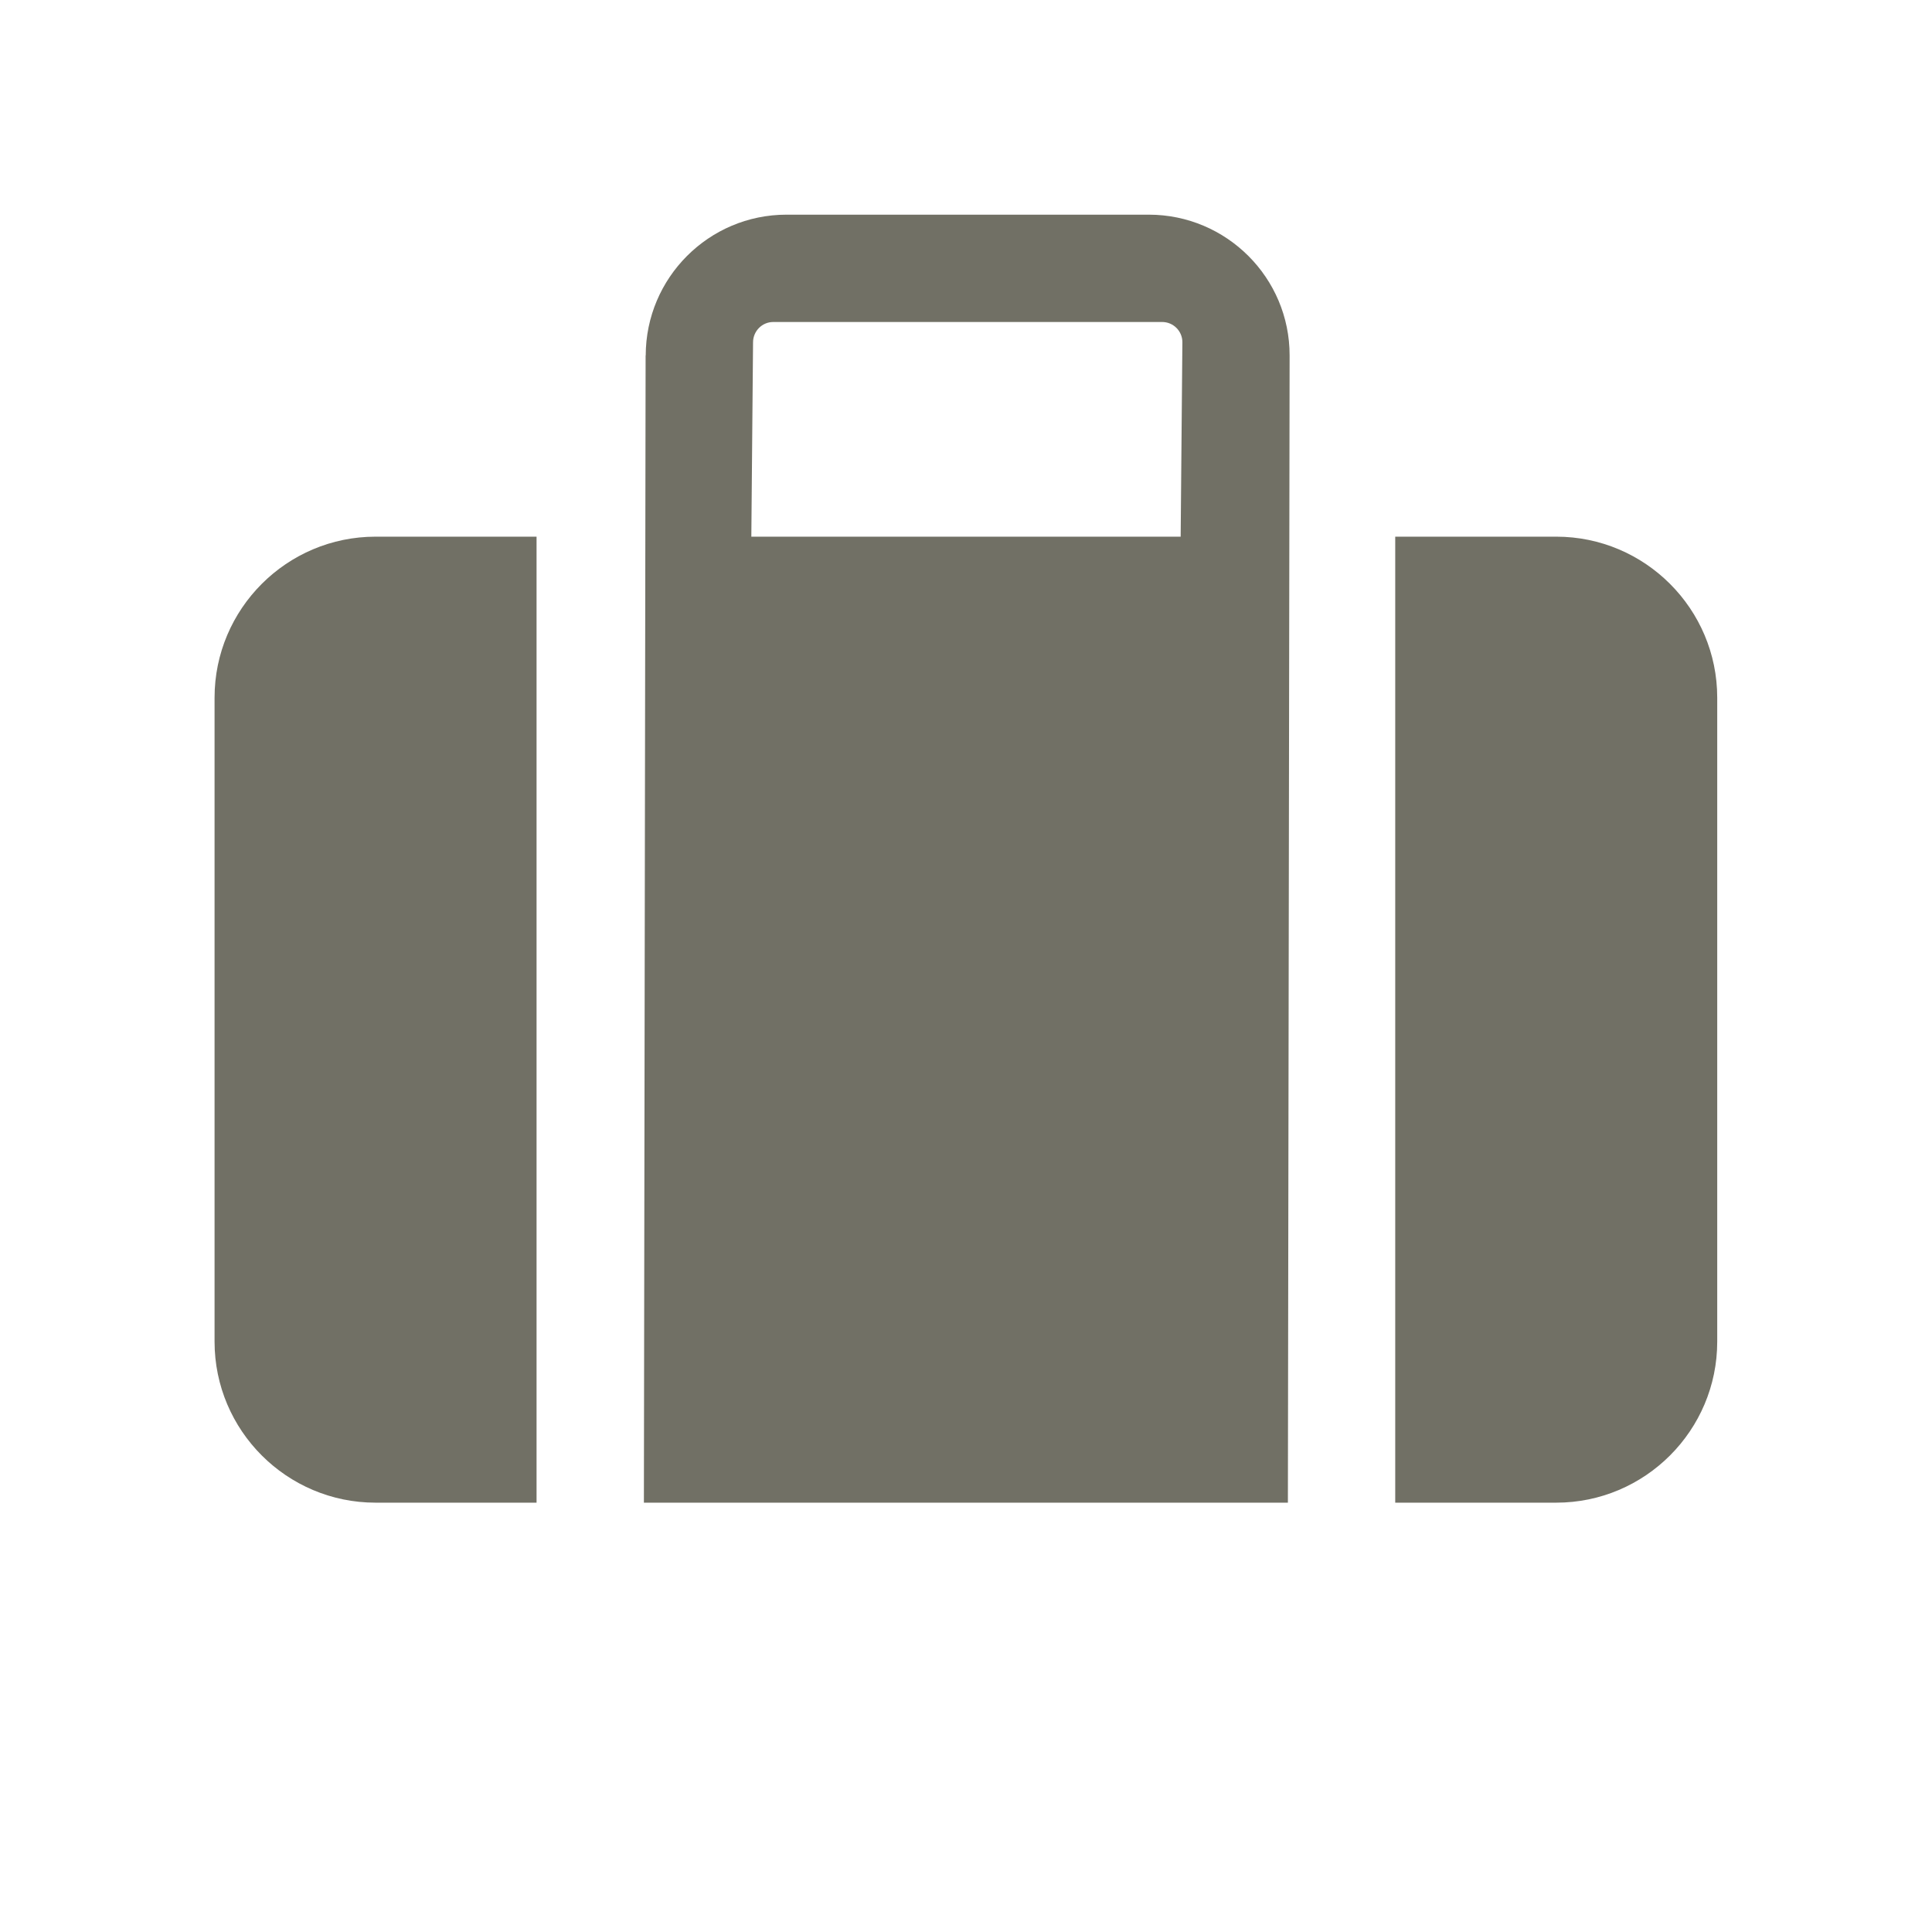
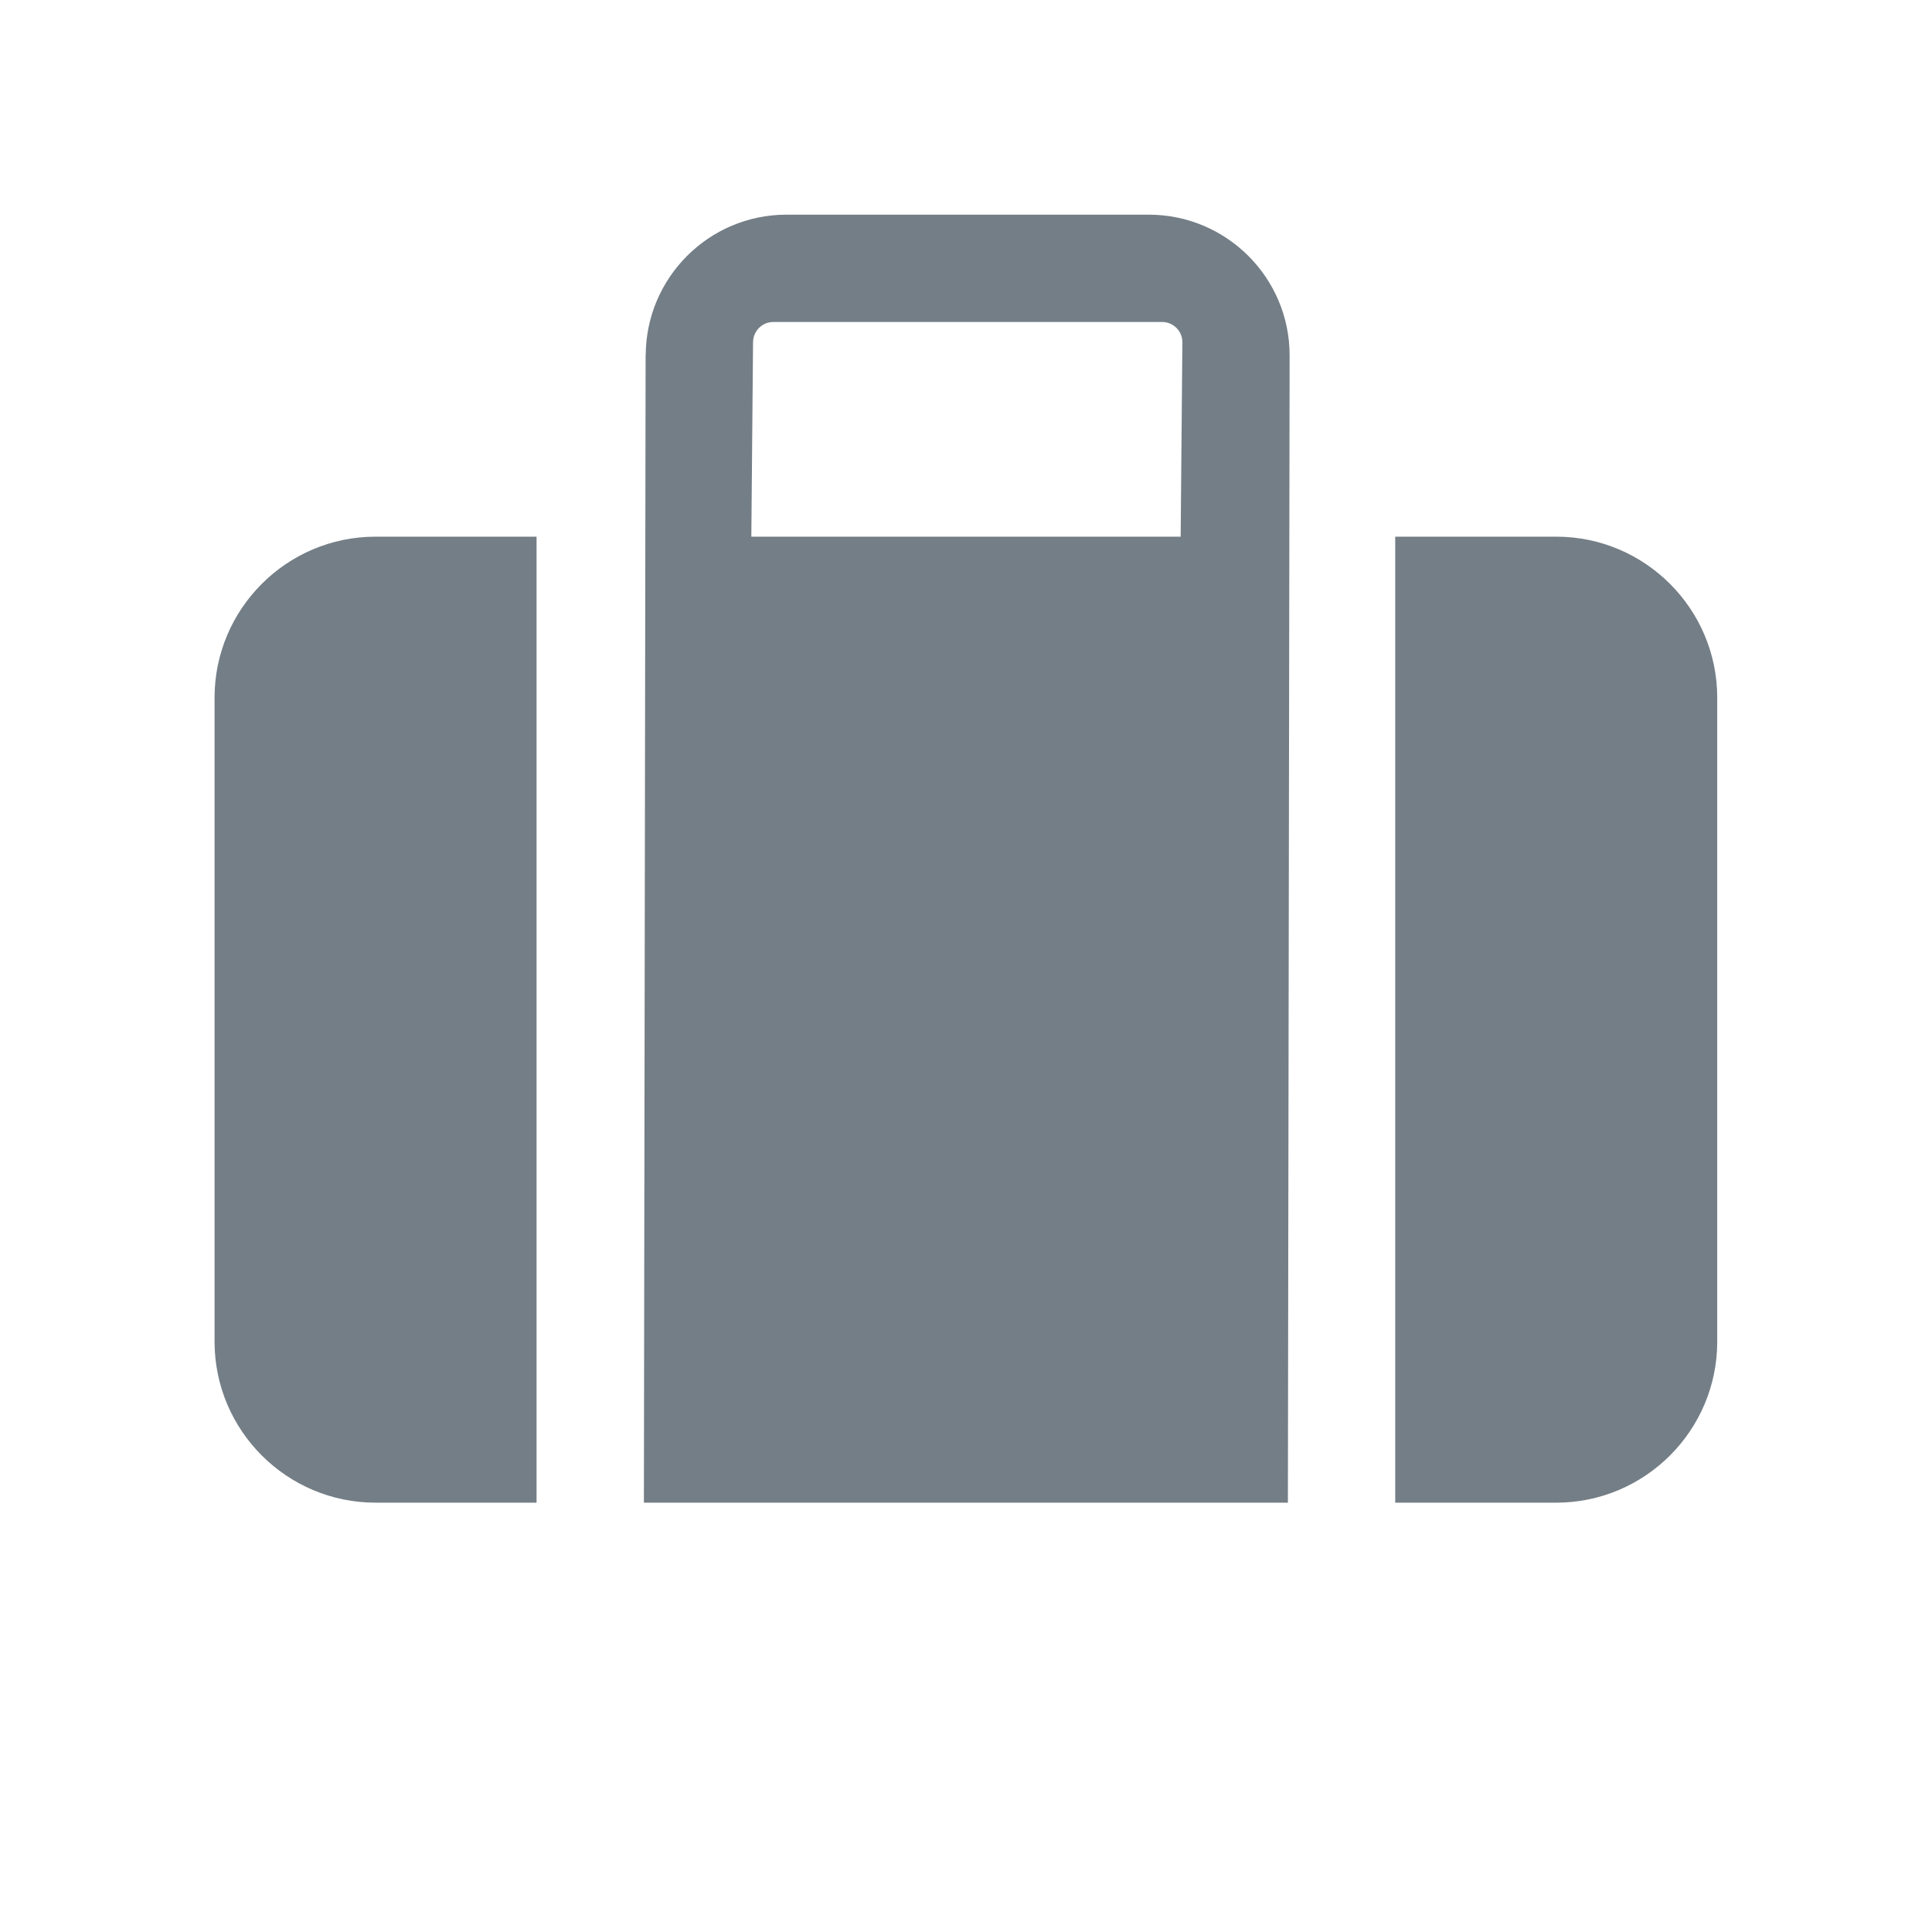
<svg xmlns="http://www.w3.org/2000/svg" width="18" height="18" version="1.1" viewBox="0 0 18 18">
-   <path d="m7.203 3h3.625c0.103 0 0.188 0.084 0.188 0.188l-0.016 1.812h-4l0.016-1.812c8.89e-4 -0.103 0.084-0.188 0.188-0.188zm-1.188 0.312-0.016 10.688h6l0.016-10.688c0.001-0.724-0.588-1.312-1.312-1.312h-3.375c-0.724 0-1.311 0.588-1.312 1.312zm6.984 1.688v9h1.5c0.827 0 1.5-0.673 1.5-1.5v-6c0-0.827-0.673-1.5-1.5-1.5zm-8 9v-9h-1.5c-0.827 0-1.5 0.673-1.5 1.5v6c0 0.827 0.673 1.5 1.5 1.5z" fill="#717065" />
+   <path d="m7.203 3h3.625c0.103 0 0.188 0.084 0.188 0.188l-0.016 1.812h-4l0.016-1.812c8.89e-4 -0.103 0.084-0.188 0.188-0.188zm-1.188 0.312-0.016 10.688h6l0.016-10.688c0.001-0.724-0.588-1.312-1.312-1.312h-3.375c-0.724 0-1.311 0.588-1.312 1.312zm6.984 1.688v9h1.5c0.827 0 1.5-0.673 1.5-1.5v-6c0-0.827-0.673-1.5-1.5-1.5zm-8 9v-9h-1.5c-0.827 0-1.5 0.673-1.5 1.5v6c0 0.827 0.673 1.5 1.5 1.5z" fill="#747E86" />
</svg>
